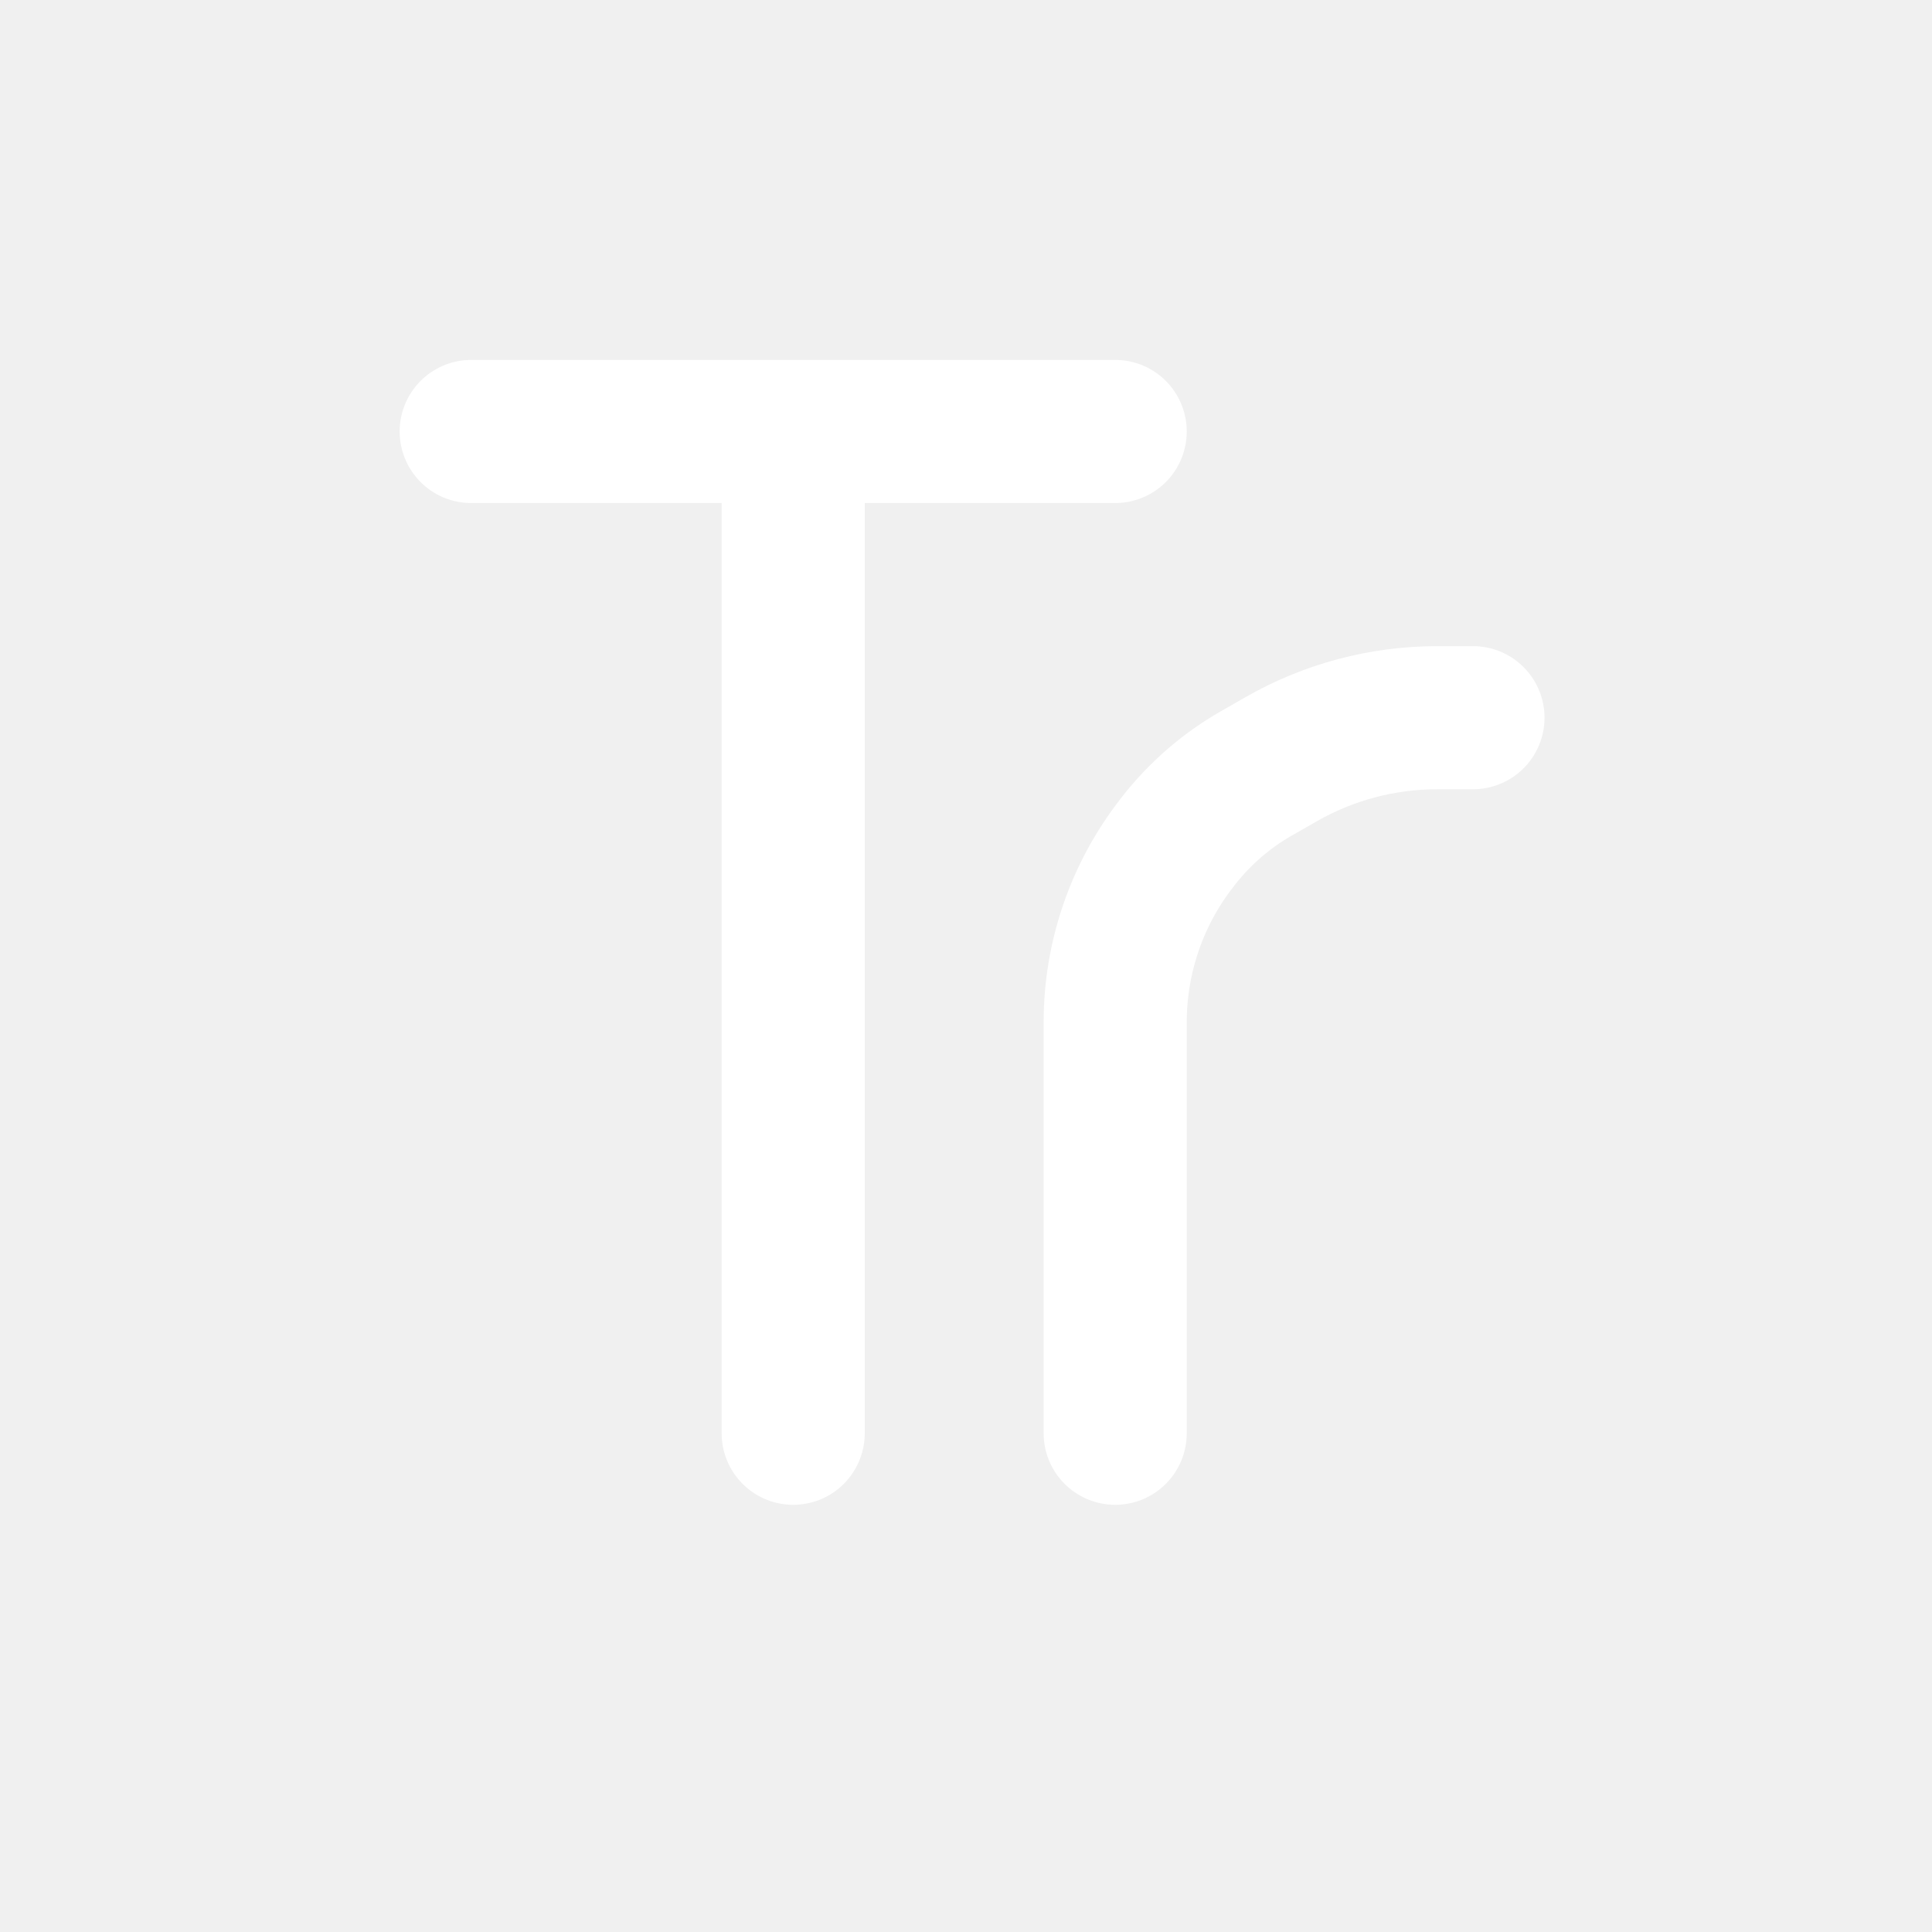
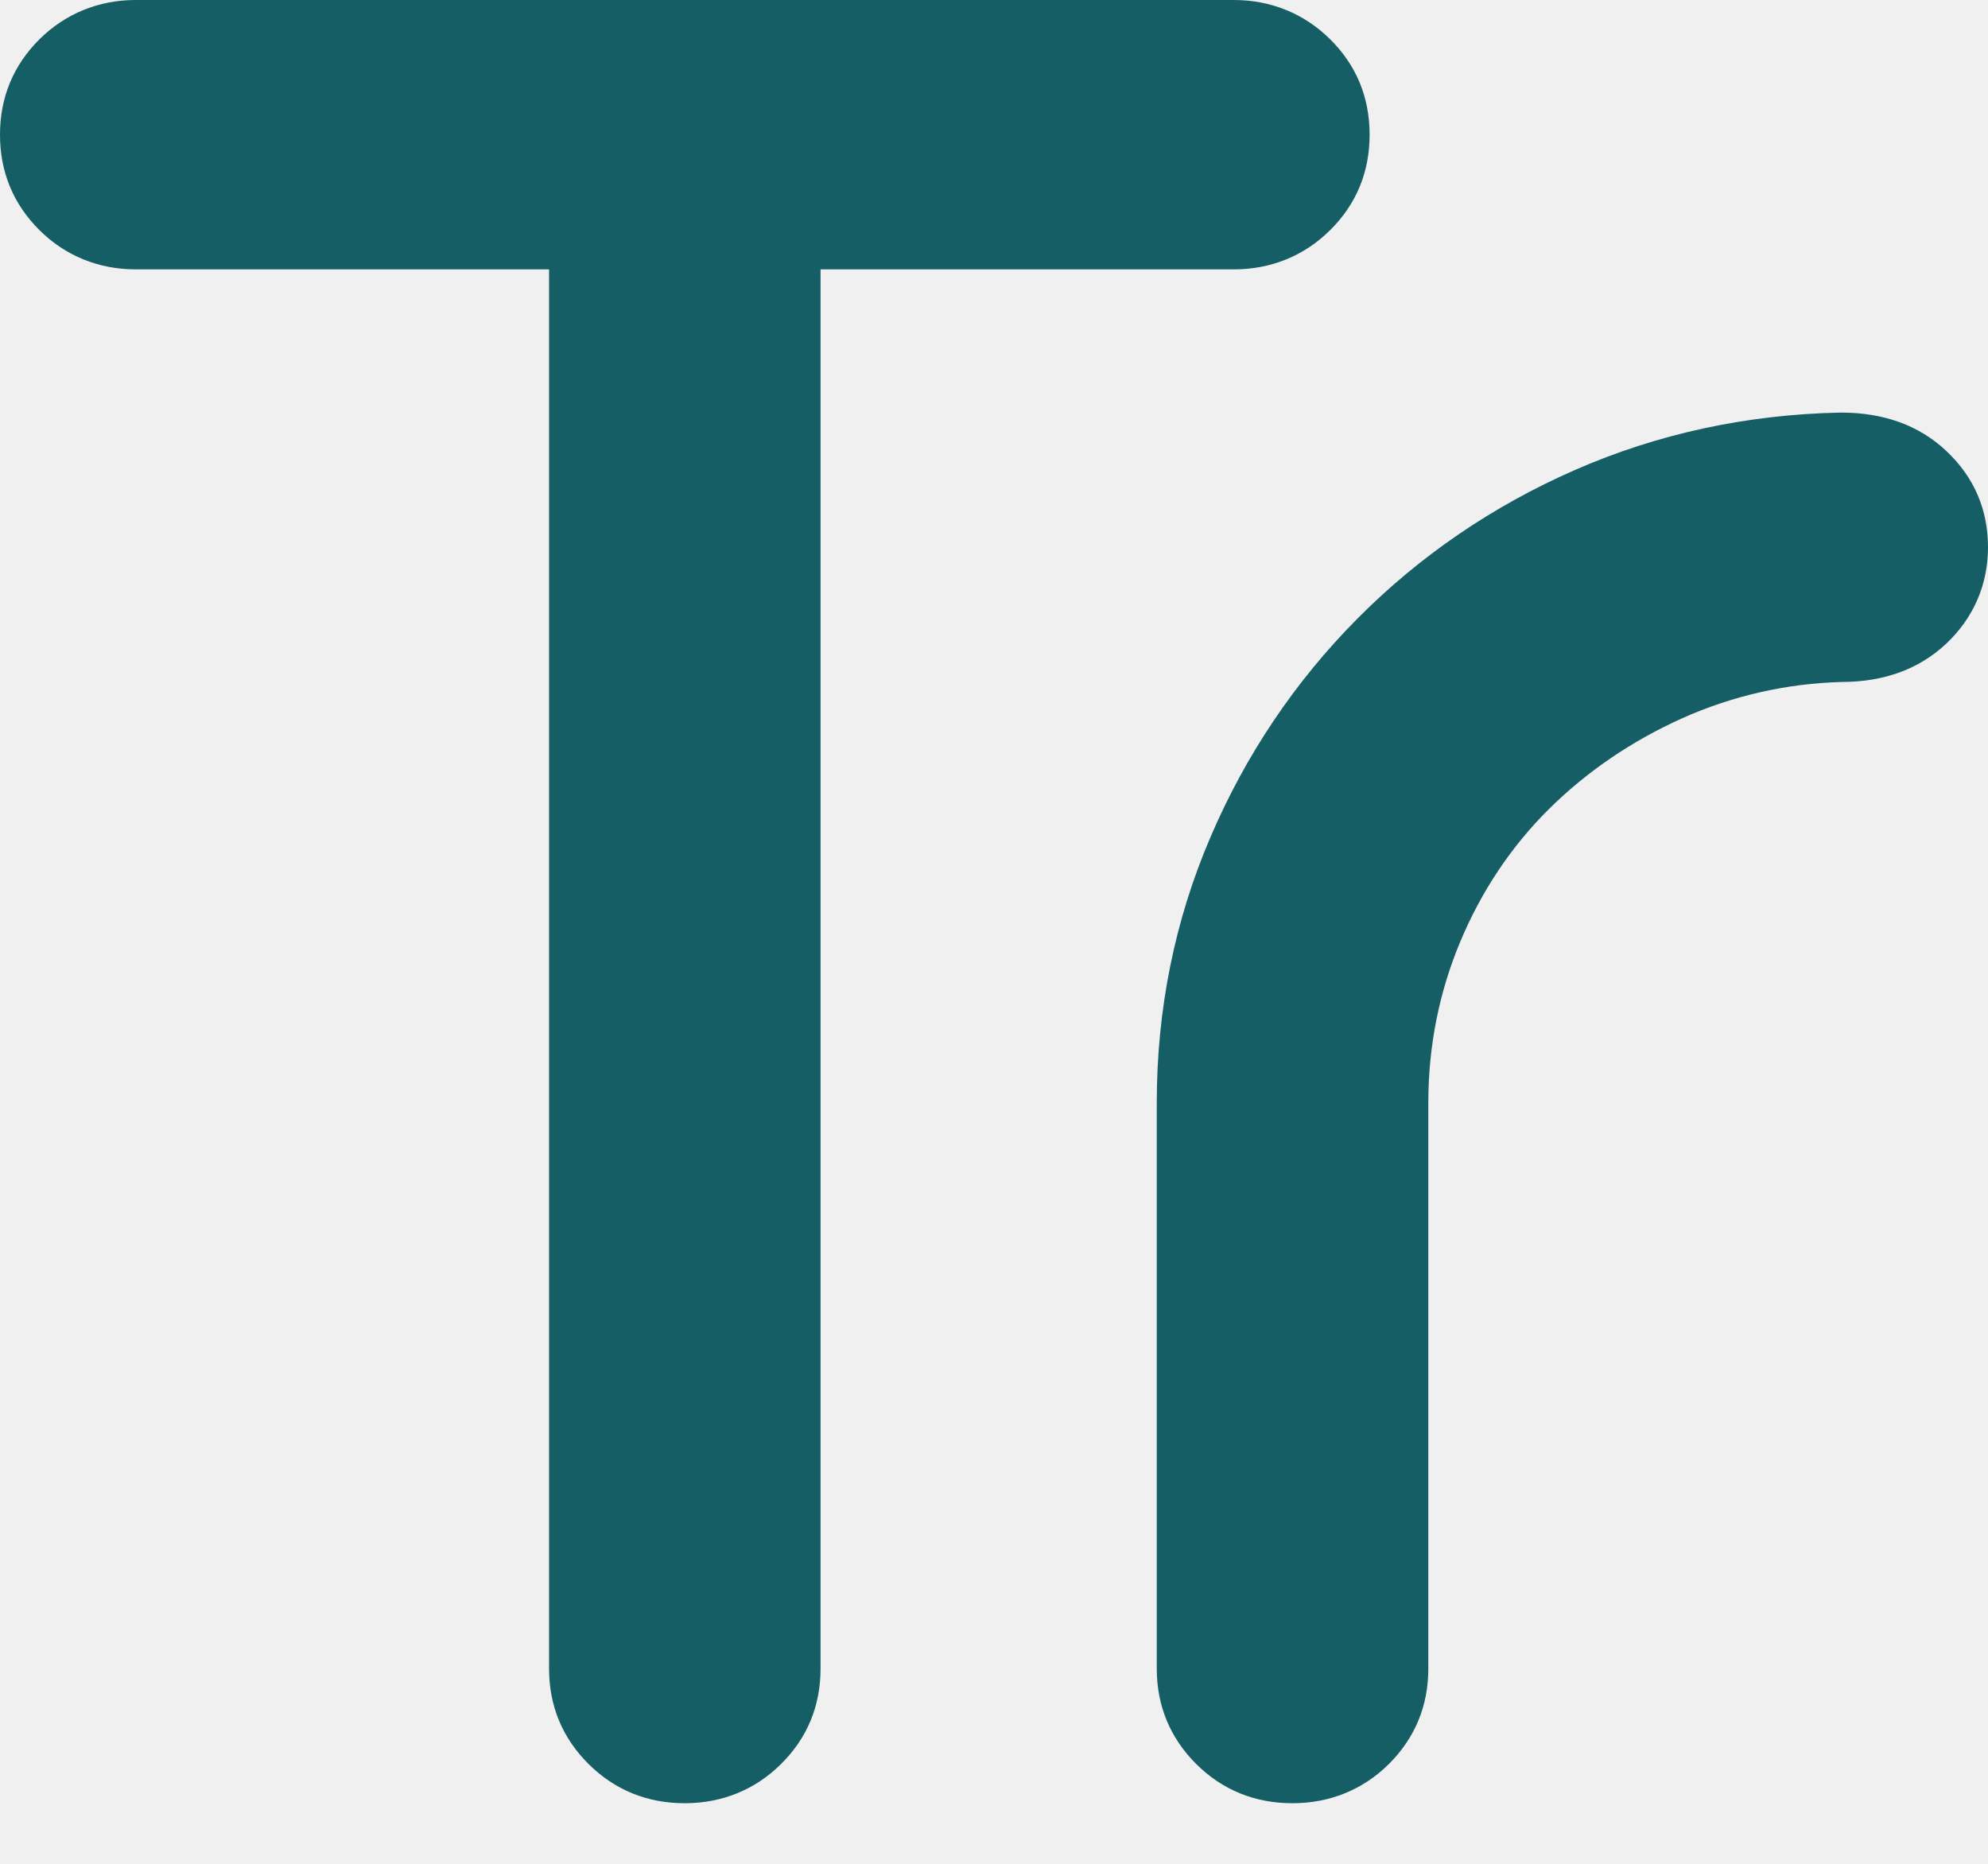
- <svg xmlns="http://www.w3.org/2000/svg" width="27" height="27" viewBox="0 0 27 27" fill="none">
-   <path d="M6.585 6.03C14.585 6.03 12.752 6.03 11.085 6.03M11.085 6.03V20.03M11.085 6.03H15.585" stroke="white" stroke-width="2" stroke-linecap="round" stroke-linejoin="round" />
-   <path d="M15.585 20.03V14.286C15.585 13.38 15.887 12.499 16.444 11.784L16.465 11.756C16.619 11.559 16.792 11.377 16.982 11.214C17.162 11.06 17.355 10.924 17.56 10.807L17.906 10.609C18.569 10.23 19.321 10.03 20.085 10.03H20.585" stroke="white" stroke-width="2" stroke-linecap="round" stroke-linejoin="round" />
+ <svg xmlns="http://www.w3.org/2000/svg" width="32" height="30" viewBox="0 0 32 30" fill="none">
+   <path d="M21.41 3.705C21.833 3.286 22.046 2.769 22.046 2.168C22.046 1.567 21.833 1.05 21.41 0.631C20.993 0.219 20.458 0 19.861 0H2.185C1.589 0 1.053 0.219 0.636 0.631C0.214 1.051 0 1.568 0 2.168C0 2.769 0.214 3.286 0.636 3.705C1.052 4.118 1.588 4.336 2.185 4.336H8.838V26.858C8.838 27.458 9.052 27.974 9.474 28.394C9.897 28.814 10.419 29.025 11.024 29.025C11.621 29.025 12.156 28.808 12.572 28.394C12.994 27.976 13.208 27.459 13.208 26.858V4.336H19.861C20.458 4.336 20.994 4.118 21.41 3.705Z" fill="#165E65" />
+   <path d="M32 8.809C32 8.199 31.774 7.676 31.326 7.256C30.891 6.847 30.322 6.641 29.635 6.641H29.625C28.116 6.671 26.678 6.983 25.351 7.565C24.027 8.145 22.848 8.95 21.848 9.959C20.845 10.969 20.049 12.153 19.483 13.478C18.91 14.812 18.62 16.248 18.62 17.748V26.858C18.62 27.458 18.835 27.974 19.256 28.395C19.679 28.814 20.2 29.025 20.805 29.025C21.403 29.025 21.939 28.808 22.355 28.395C22.776 27.976 22.991 27.459 22.991 26.858V17.748C22.991 16.844 23.164 15.972 23.505 15.158C23.846 14.343 24.325 13.626 24.928 13.027C25.538 12.422 26.262 11.928 27.078 11.561C27.887 11.199 28.754 11.002 29.644 10.977C30.324 10.977 30.89 10.771 31.326 10.362C31.768 9.946 32 9.409 32 8.809Z" fill="#165E65" />
</svg>
